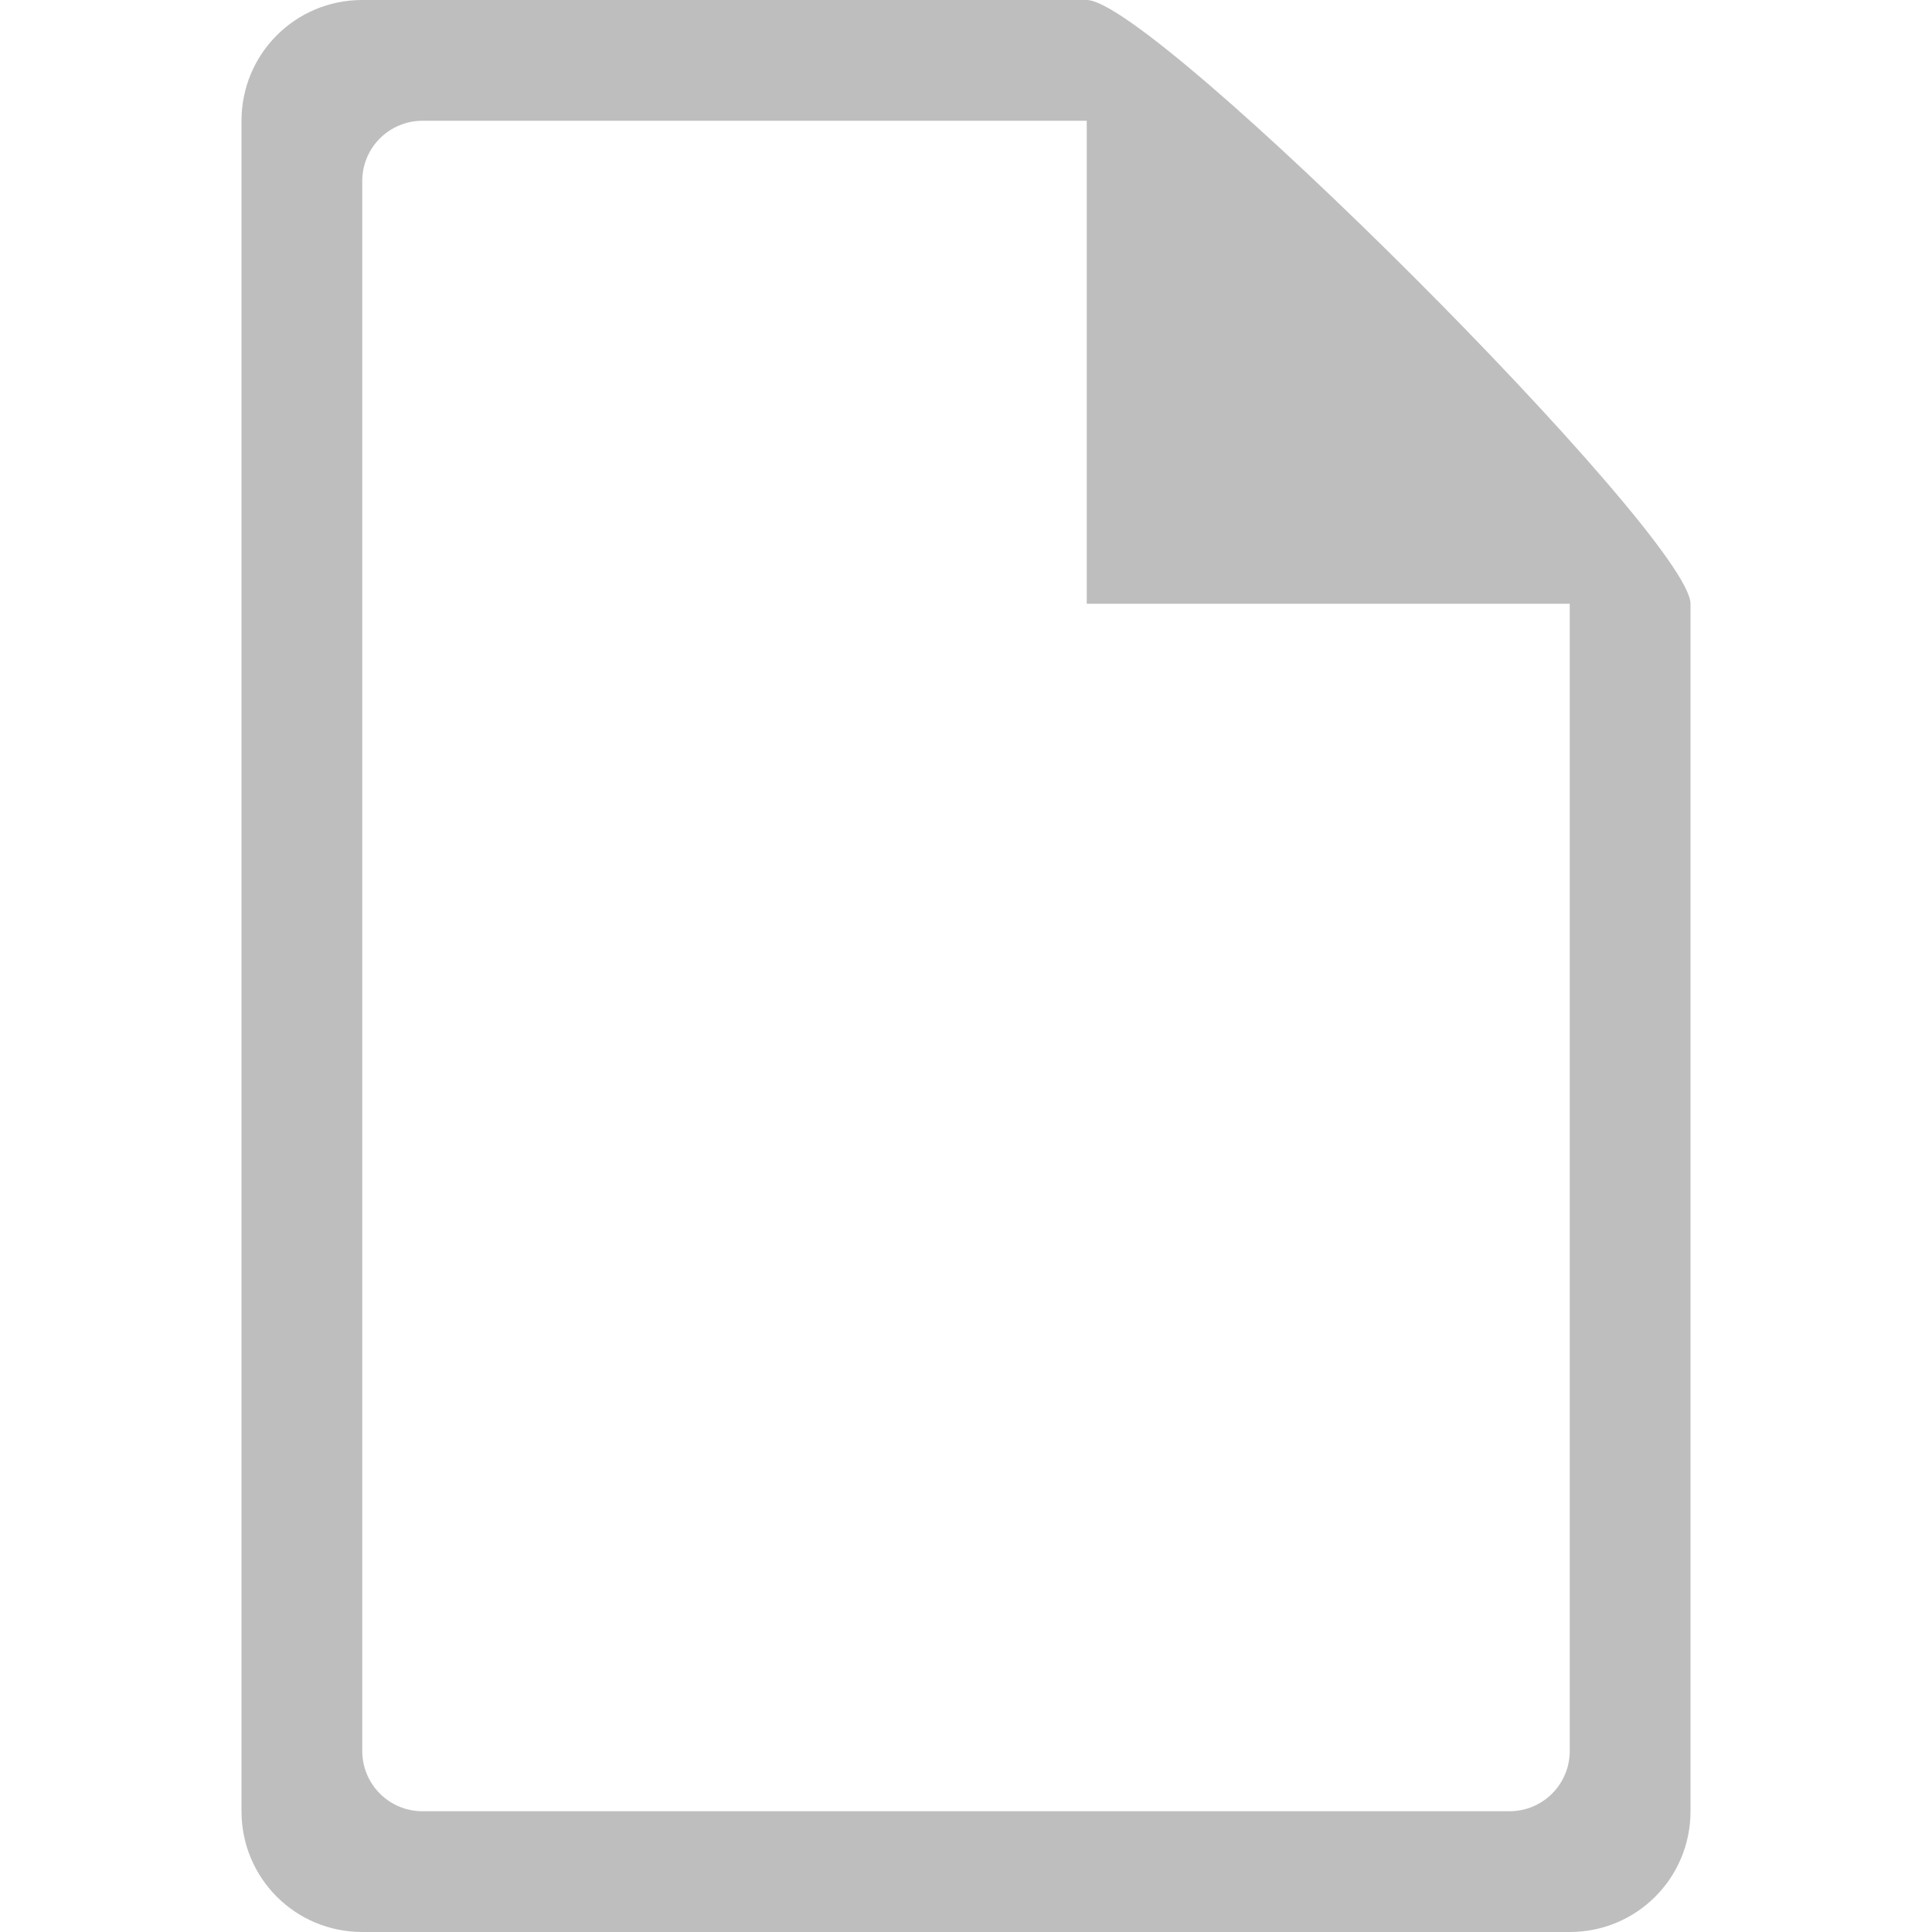
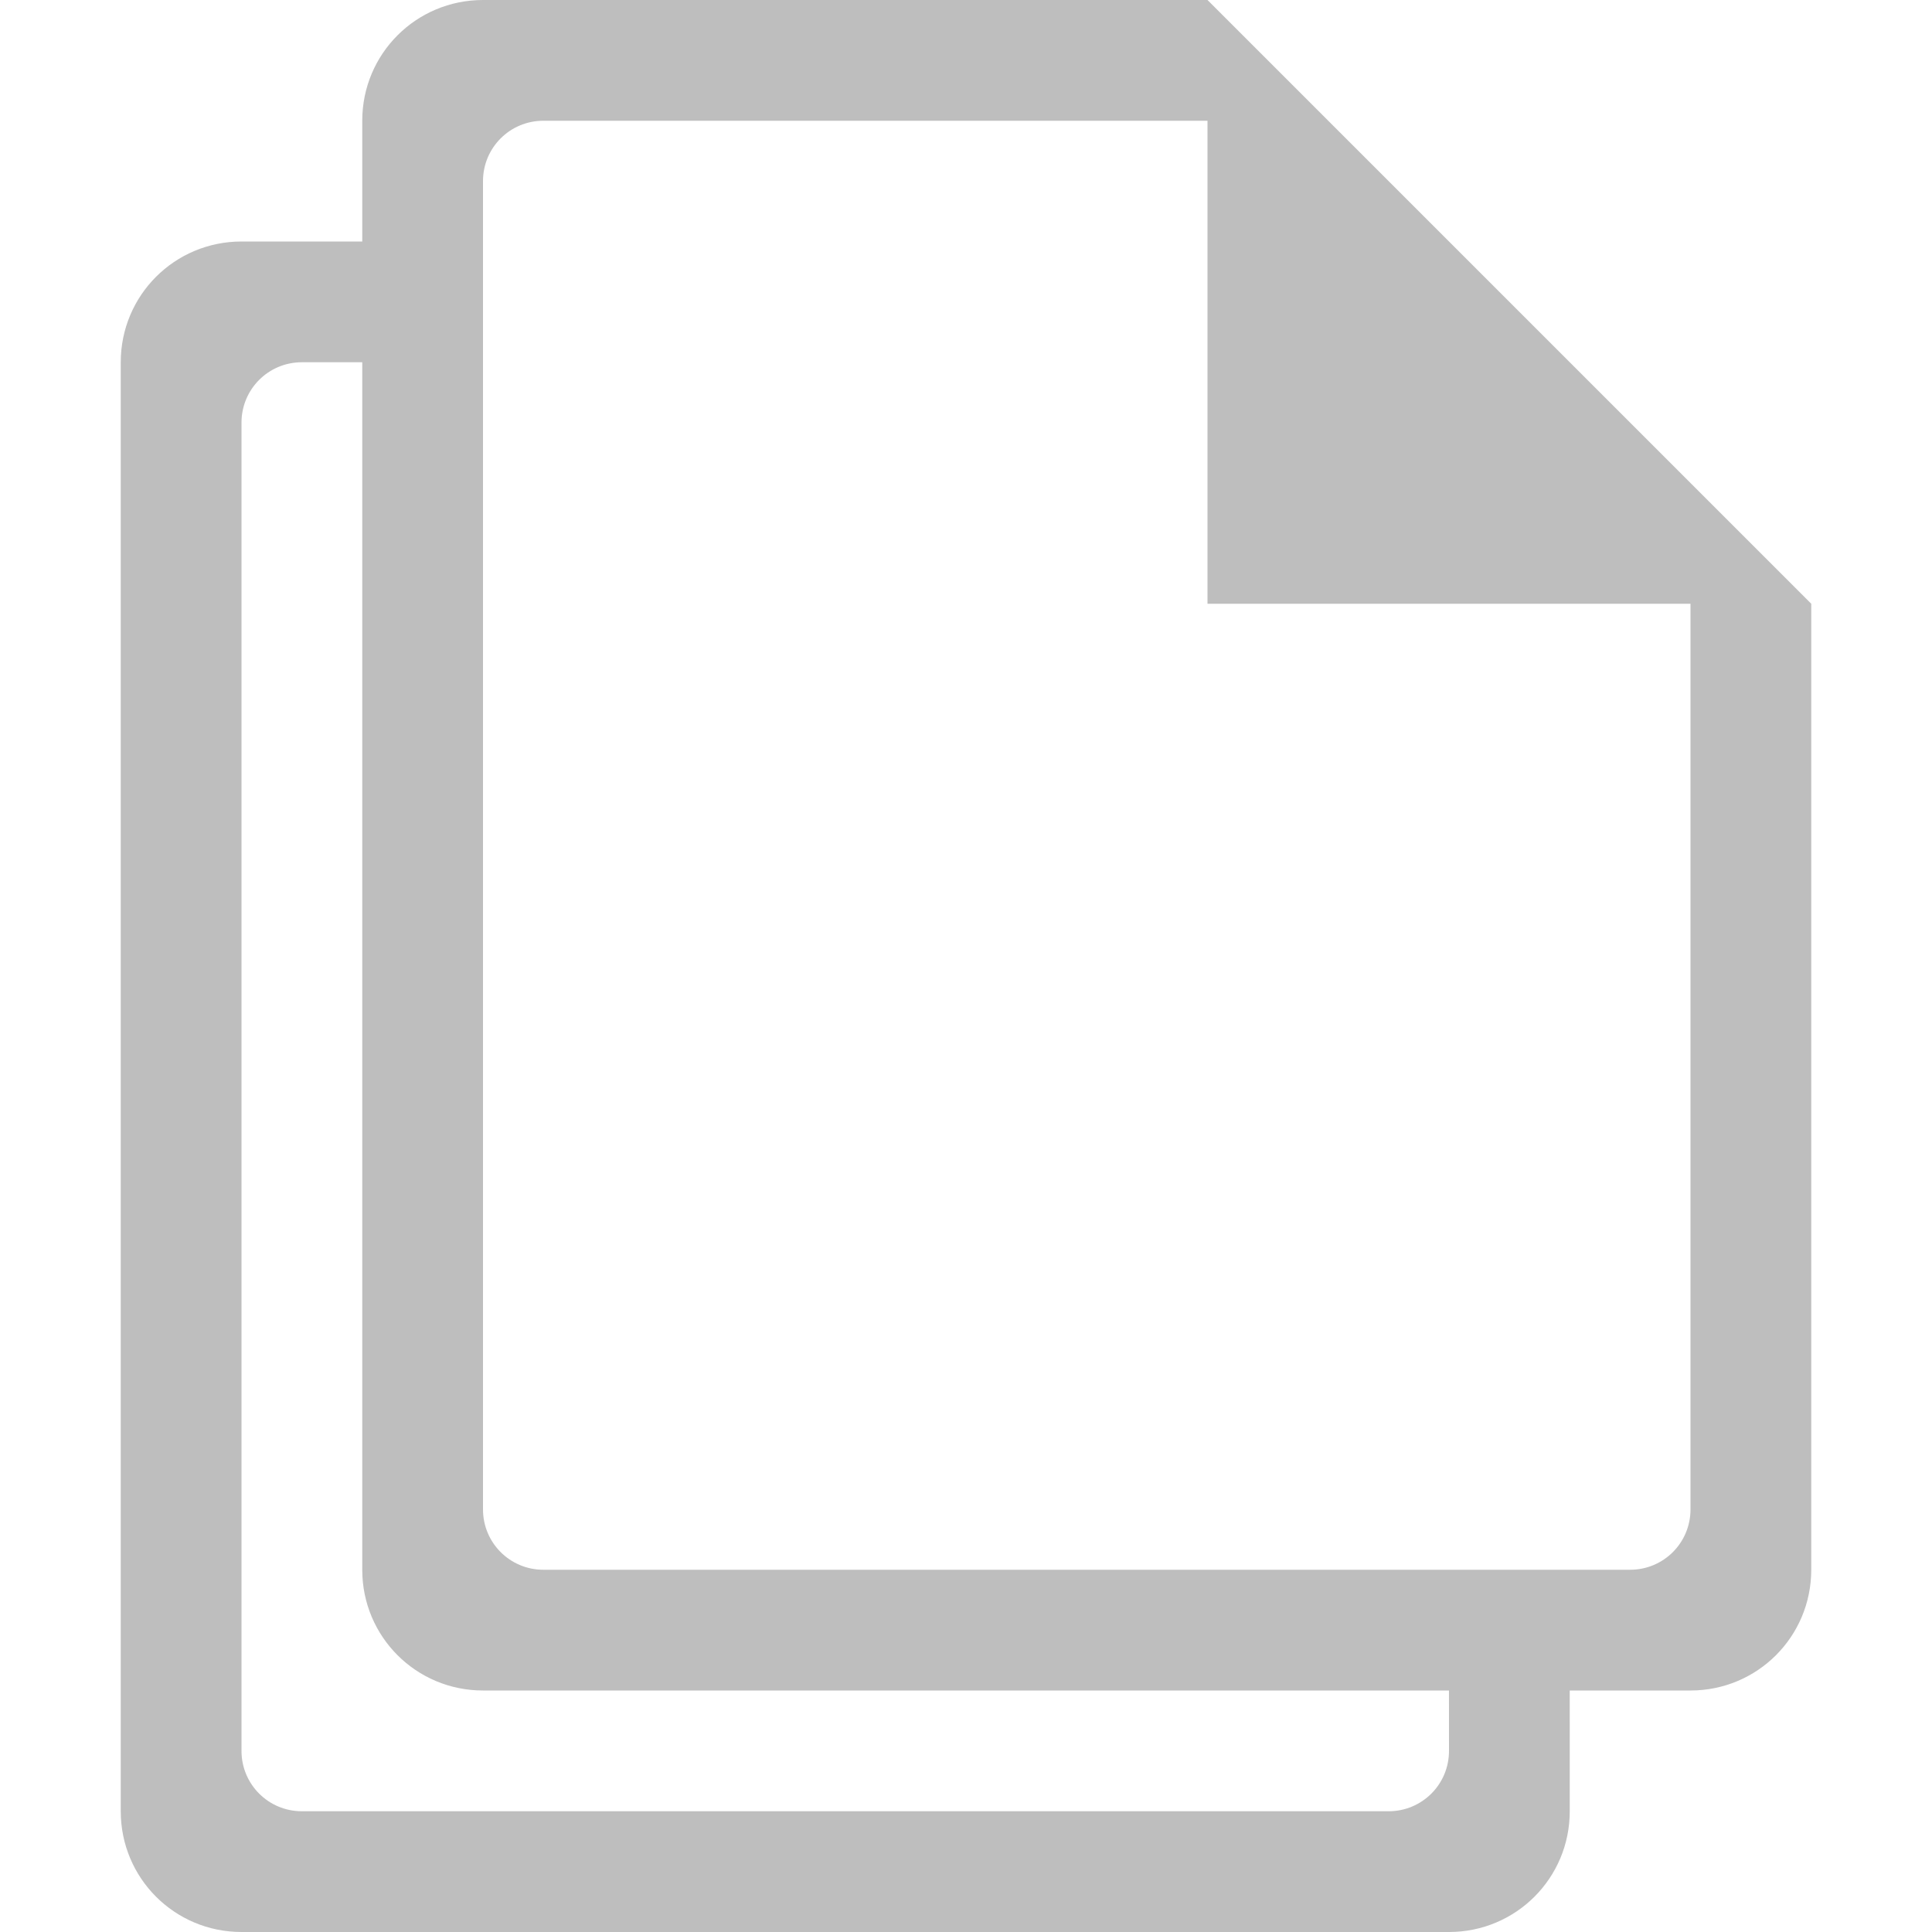
<svg xmlns="http://www.w3.org/2000/svg" xmlns:xlink="http://www.w3.org/1999/xlink" version="1.1" width="16" height="16" id="svg7384">
  <defs id="defs11">
    <linearGradient id="linearGradient4125">
      <stop id="stop4127" style="stop-color:#bebebe;stop-opacity:0.729" offset="0" />
      <stop id="stop4129" style="stop-color:#c8c8c8;stop-opacity:1" offset="0.086" />
      <stop id="stop4131" style="stop-color:#cdcdcd;stop-opacity:0.878" offset="0.924" />
      <stop id="stop4133" style="stop-color:#d3d3d3;stop-opacity:0.749" offset="1" />
    </linearGradient>
    <linearGradient x1="8" y1="11.333" x2="8" y2="4.667" id="linearGradient4032" xlink:href="#linearGradient4125" gradientUnits="userSpaceOnUse" gradientTransform="matrix(0.6428571,0,0,1.5,9.357143,-3)" />
    <linearGradient id="linearGradient4114-1">
      <stop id="stop4116-38" style="stop-color:#bebebe;stop-opacity:0.4" offset="0" />
      <stop id="stop4122-7" style="stop-color:#c8c8c8;stop-opacity:0.417" offset="0.086" />
      <stop id="stop4124-4" style="stop-color:#cdcdcd;stop-opacity:0.417" offset="0.924" />
      <stop id="stop4118-9" style="stop-color:#d3d3d3;stop-opacity:0" offset="1" />
    </linearGradient>
    <linearGradient x1="8" y1="11.333" x2="8" y2="4.667" id="linearGradient4052" xlink:href="#linearGradient4114-1" gradientUnits="userSpaceOnUse" gradientTransform="matrix(0.6428571,0,0,1.5,7.357143,-4e-7)" />
  </defs>
-   <path style="color:#bebebe;fill:#bebebe;fill-opacity:1;fill-rule:nonzero;stroke:none;stroke-width:1;marker:none;visibility:visible;display:inline;overflow:visible;enable-background:accumulate" d="m 3,5e-7 c -0.554,0 -1,0.446 -1,1 L 2,15 c 0,0.554 0.446,1 1,1 l 10,0 c 0.554,0 1,-0.446 1,-1 l 0,-10 c 0,-0.554 -4.446,-5 -5,-5 z m 0.5,1 5.5,0 0,4 4,0 L 13,14.5 c 0,0.277 -0.223,0.5 -0.5,0.5 l -9,0 C 3.223,15 3,14.777 3,14.5 L 3,1.5 c 0,-0.277 0.223,-0.5 0.5,-0.5 z" id="rect21401-5" />
+   <path style="color:#bebebe;display:inline;overflow:visible;visibility:visible;fill:#bebebe;fill-opacity:1;fill-rule:nonzero;stroke:none;stroke-width:1;marker:none;enable-background:accumulate" d="m 4,5e-7 c -0.554,0 -1,0.446 -1,1 V 13 c 0,0.554 0.446,1 1,1 h 10 c 0.554,0 1,-0.446 1,-1 V 5 l -5,-5 z m 0.5,1 H 10 v 4 h 4 V 12.5 c 0,0.277 -0.223,0.5 -0.5,0.5 h -9 C 4.223,13 4,12.777 4,12.5 V 1.5 c 0,-0.277 0.223,-0.5 0.5,-0.5 z" id="rect21401-5" />
+   <path style="color:#bebebe;display:inline;overflow:visible;visibility:visible;fill:#bebebe;fill-opacity:1;fill-rule:nonzero;stroke:none;stroke-width:1;marker:none;enable-background:accumulate" d="M 2,2 C 1.446,2 1,2.446 1,3 V 15 c 0,0.554 0.446,1 1,1 H 12 c 0.554,0 1,-0.446 1,-1 l -4.16e-4,-1.802 h -1 L 12,14.5 c 8.8e-5,0.277 -0.223,0.5 -0.5,0.5 H 2.5 c -0.277,0 -0.5,-0.223 -0.5,-0.5 V 3.5 c 0,-0.277 0.223,-0.5 0.5,-0.5 h 1.2 l -1.094e-4,-1 z" id="rect21401-5-3" />
</svg>
